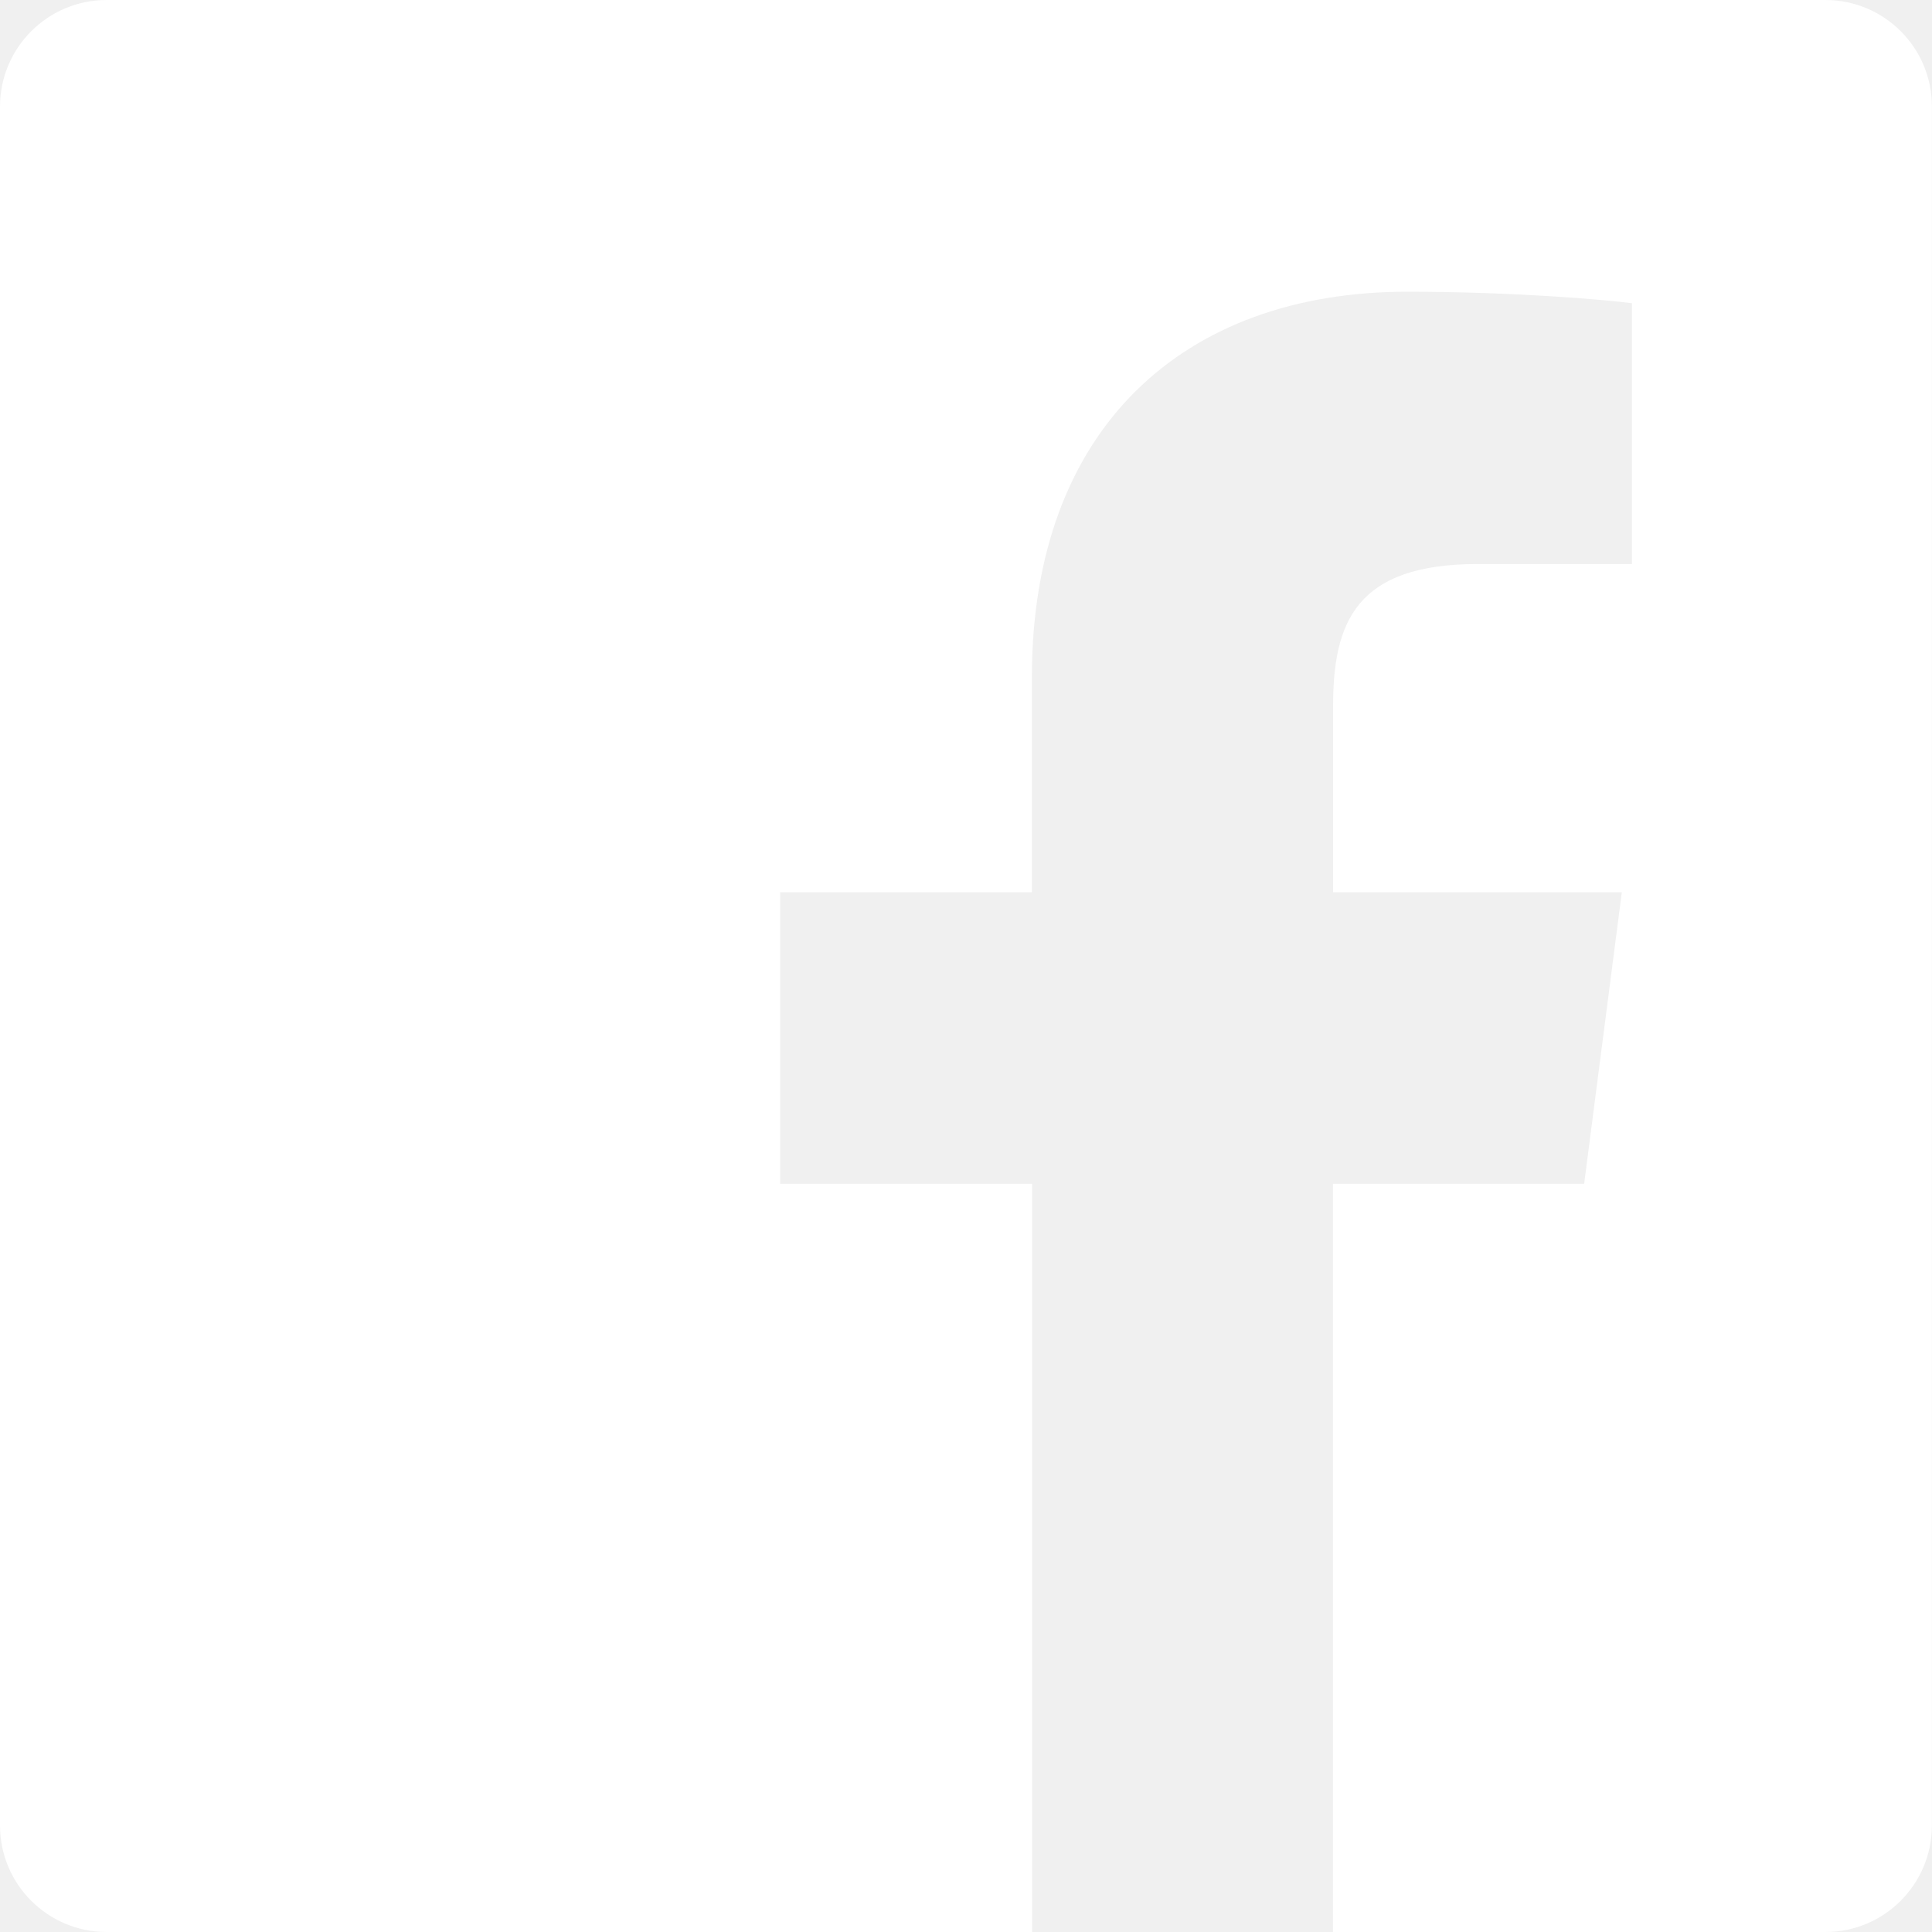
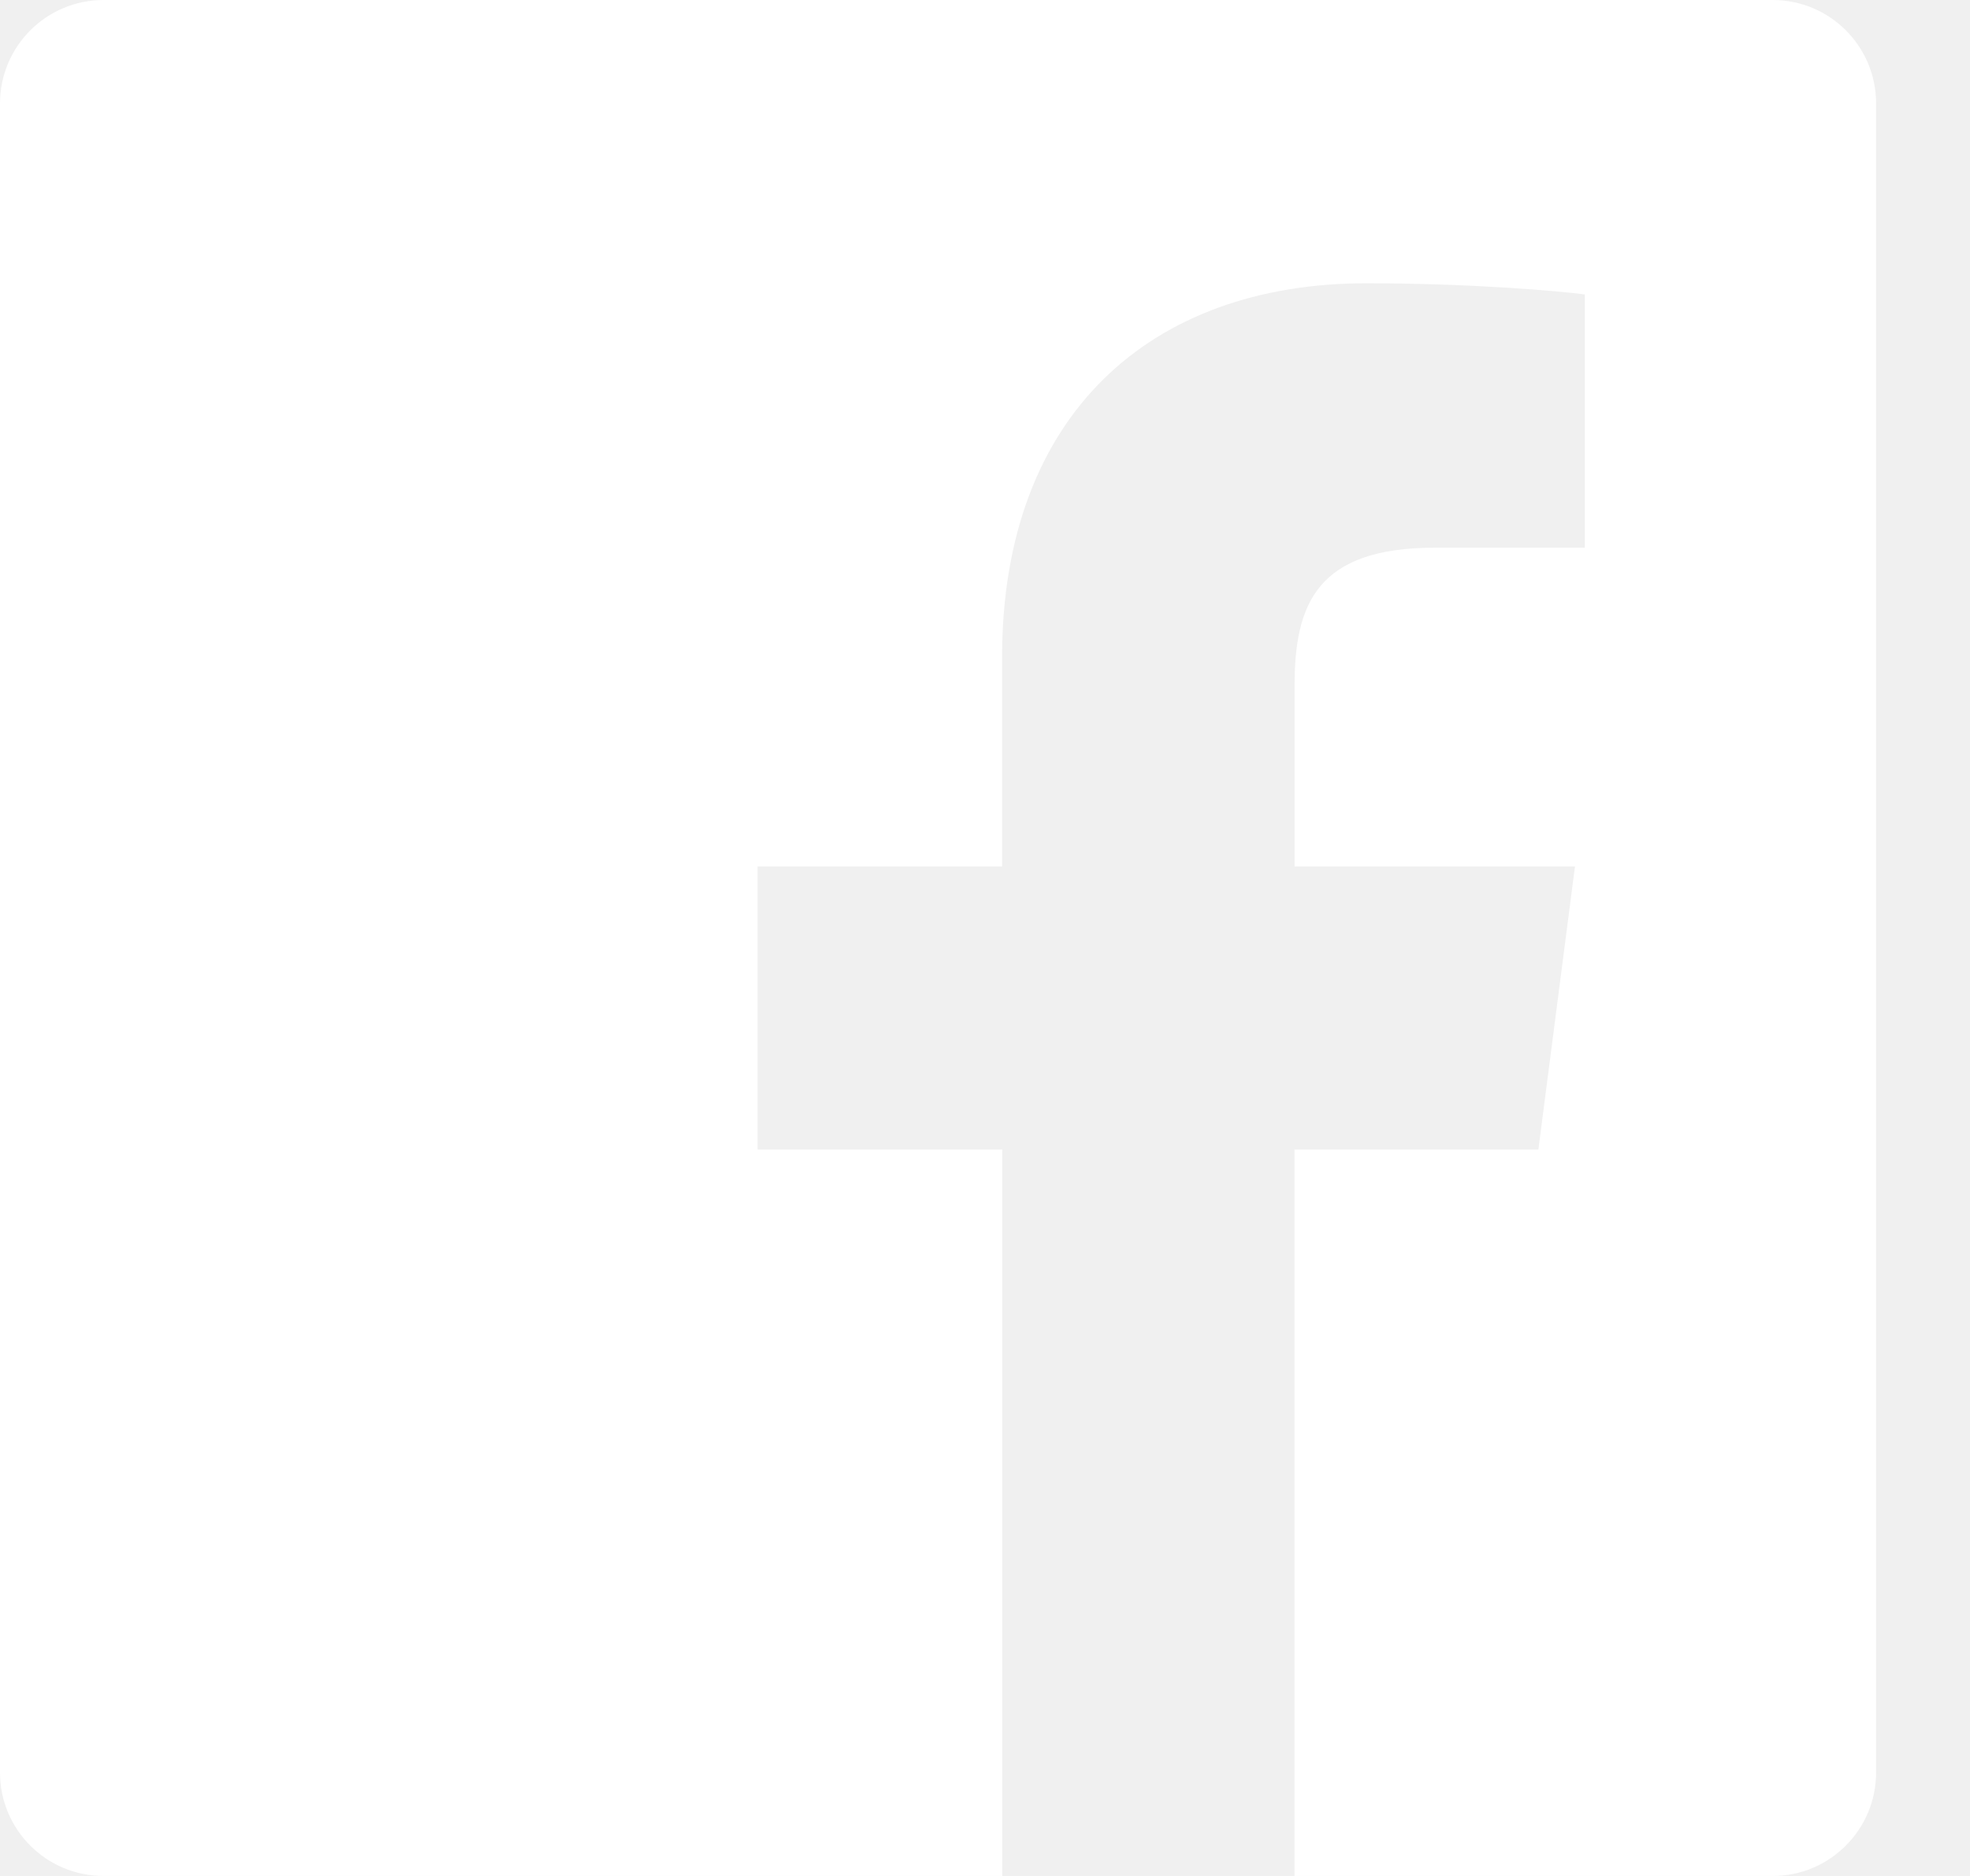
- <svg xmlns="http://www.w3.org/2000/svg" width="20" height="20">
+ <svg xmlns="http://www.w3.org/2000/svg" width="21" height="20">
  <path fill="#FFF" d="M18.896 0H1.104C.494 0 0 .494 0 1.104v17.793C0 19.506.494 20 1.104 20h9.58v-7.745H8.076V9.237h2.606V7.01c0-2.583 1.578-3.99 3.883-3.99 1.104 0 2.052.082 2.329.119v2.7h-1.598c-1.254 0-1.496.597-1.496 1.47v1.928h2.989l-.39 3.018h-2.6V20h5.098c.608 0 1.102-.494 1.102-1.104V1.104C20 .494 19.506 0 18.896 0z" />
</svg>
